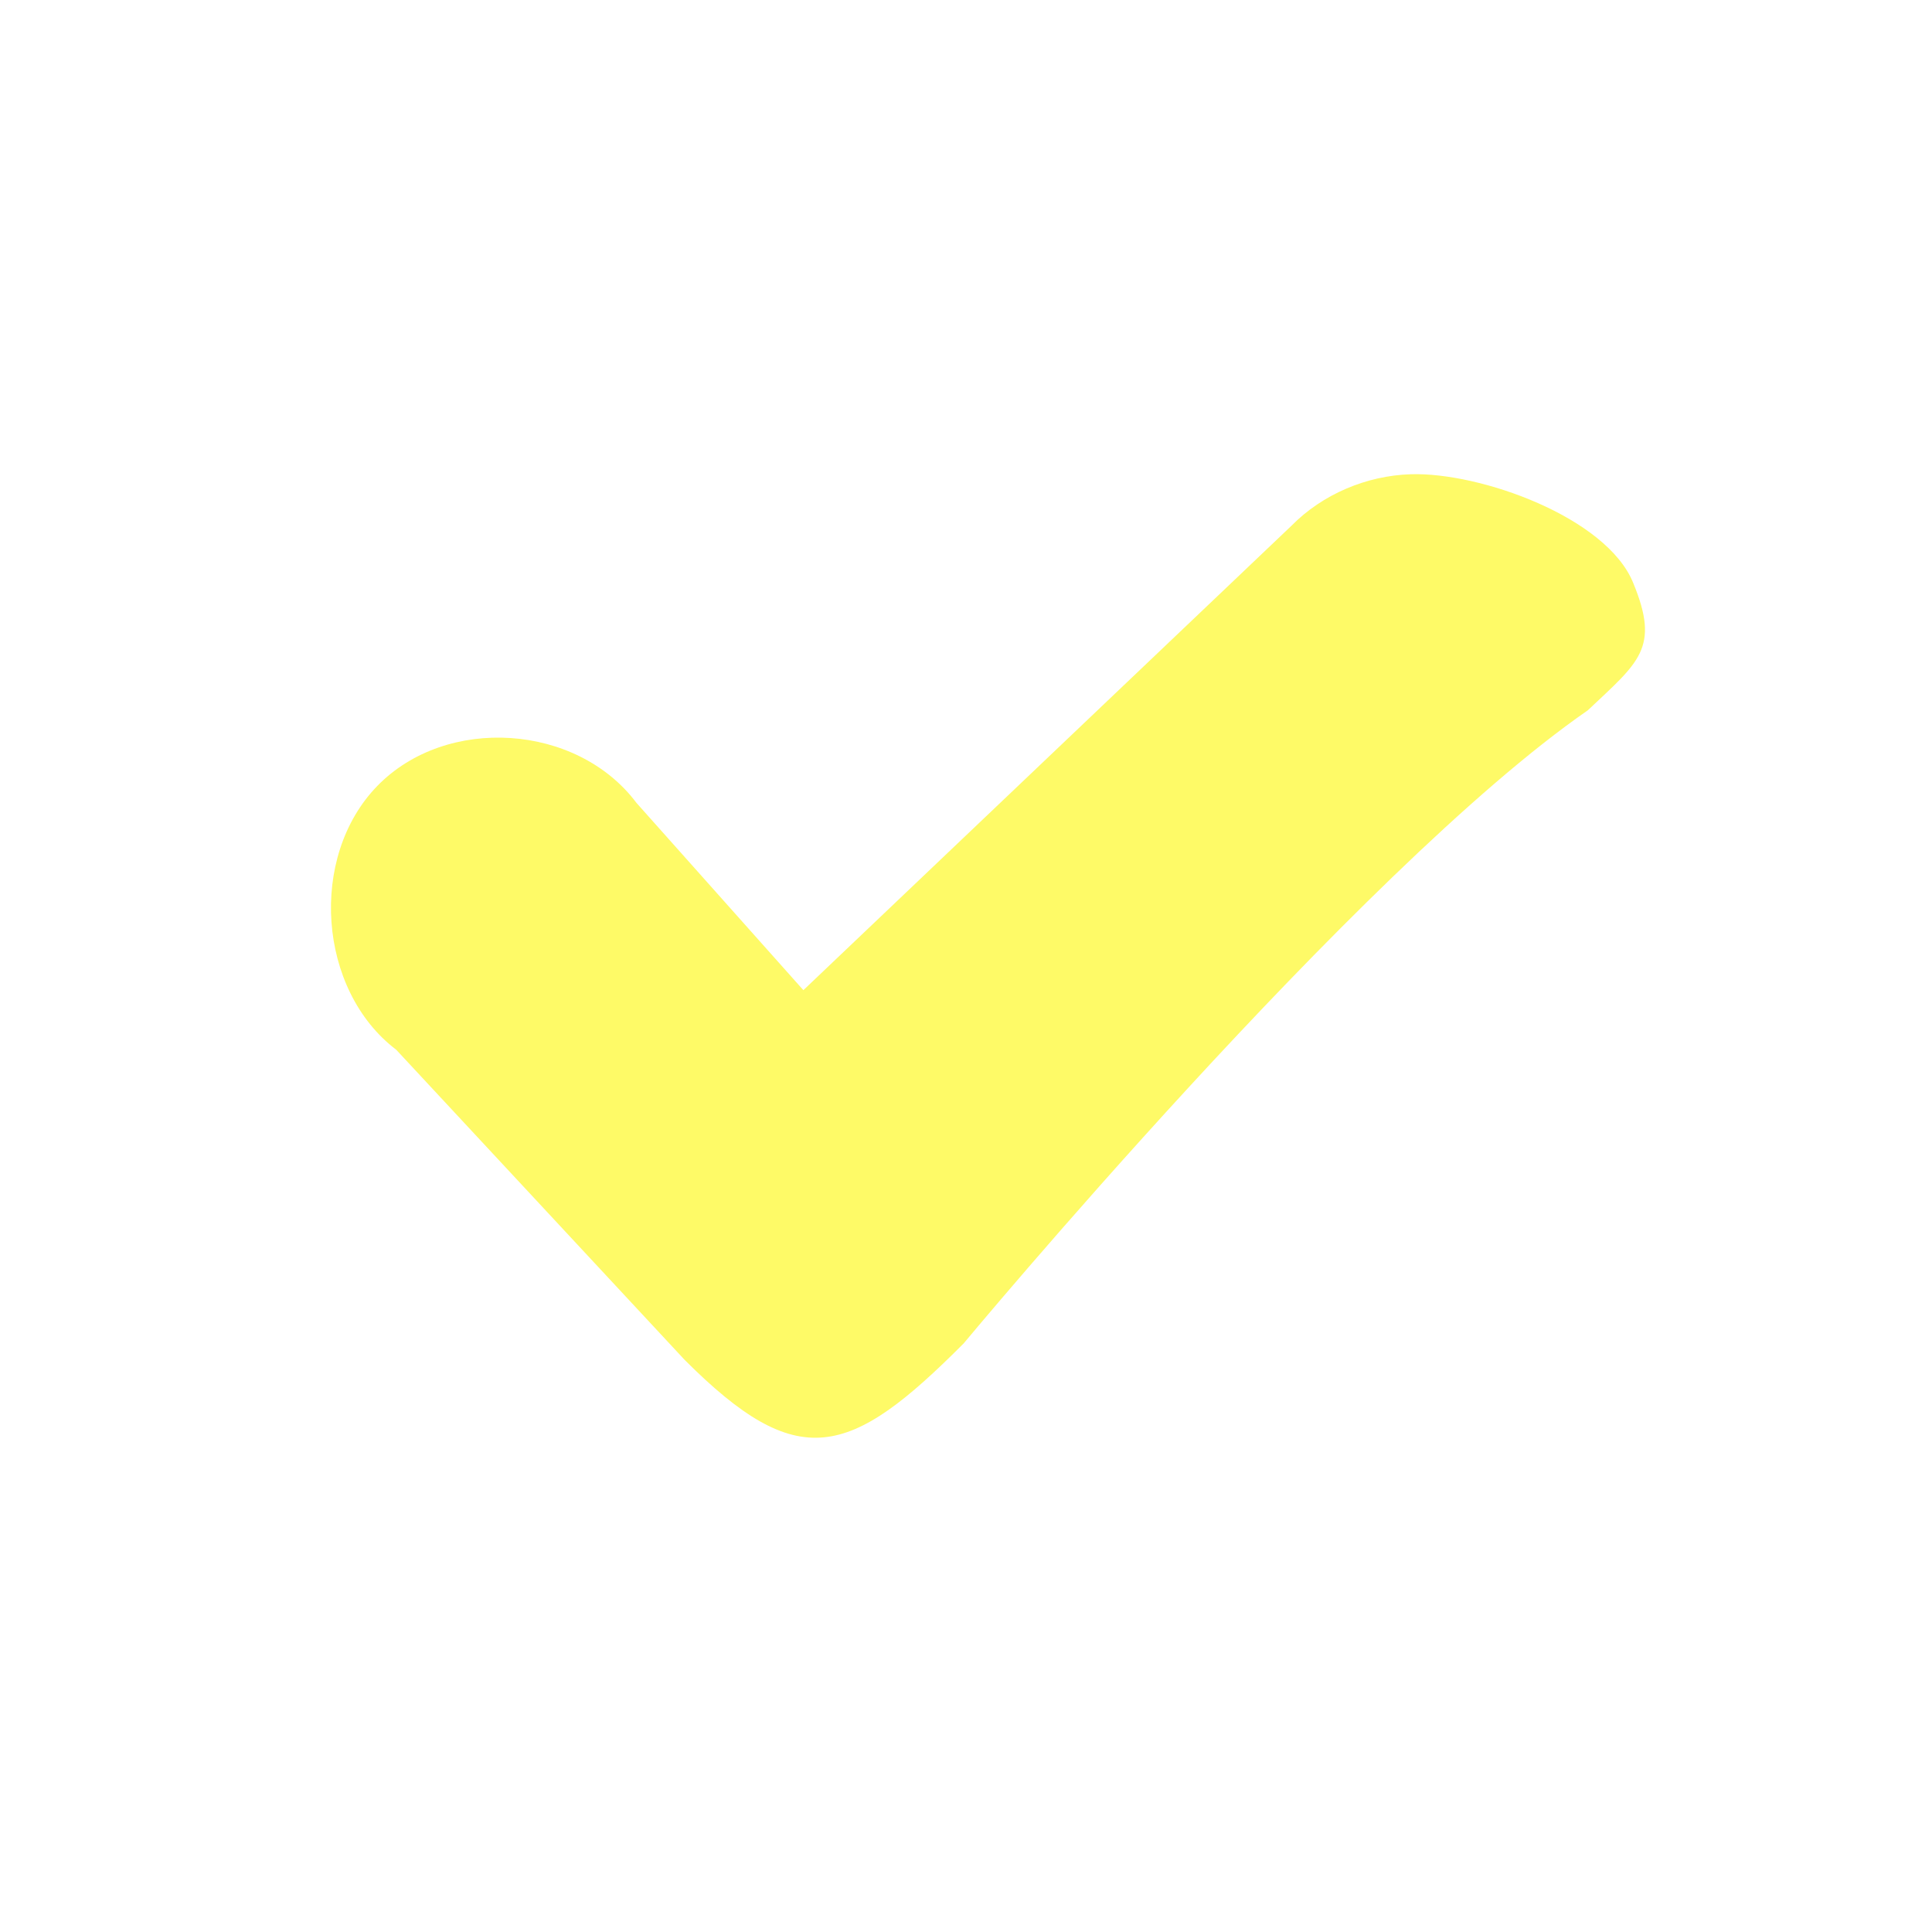
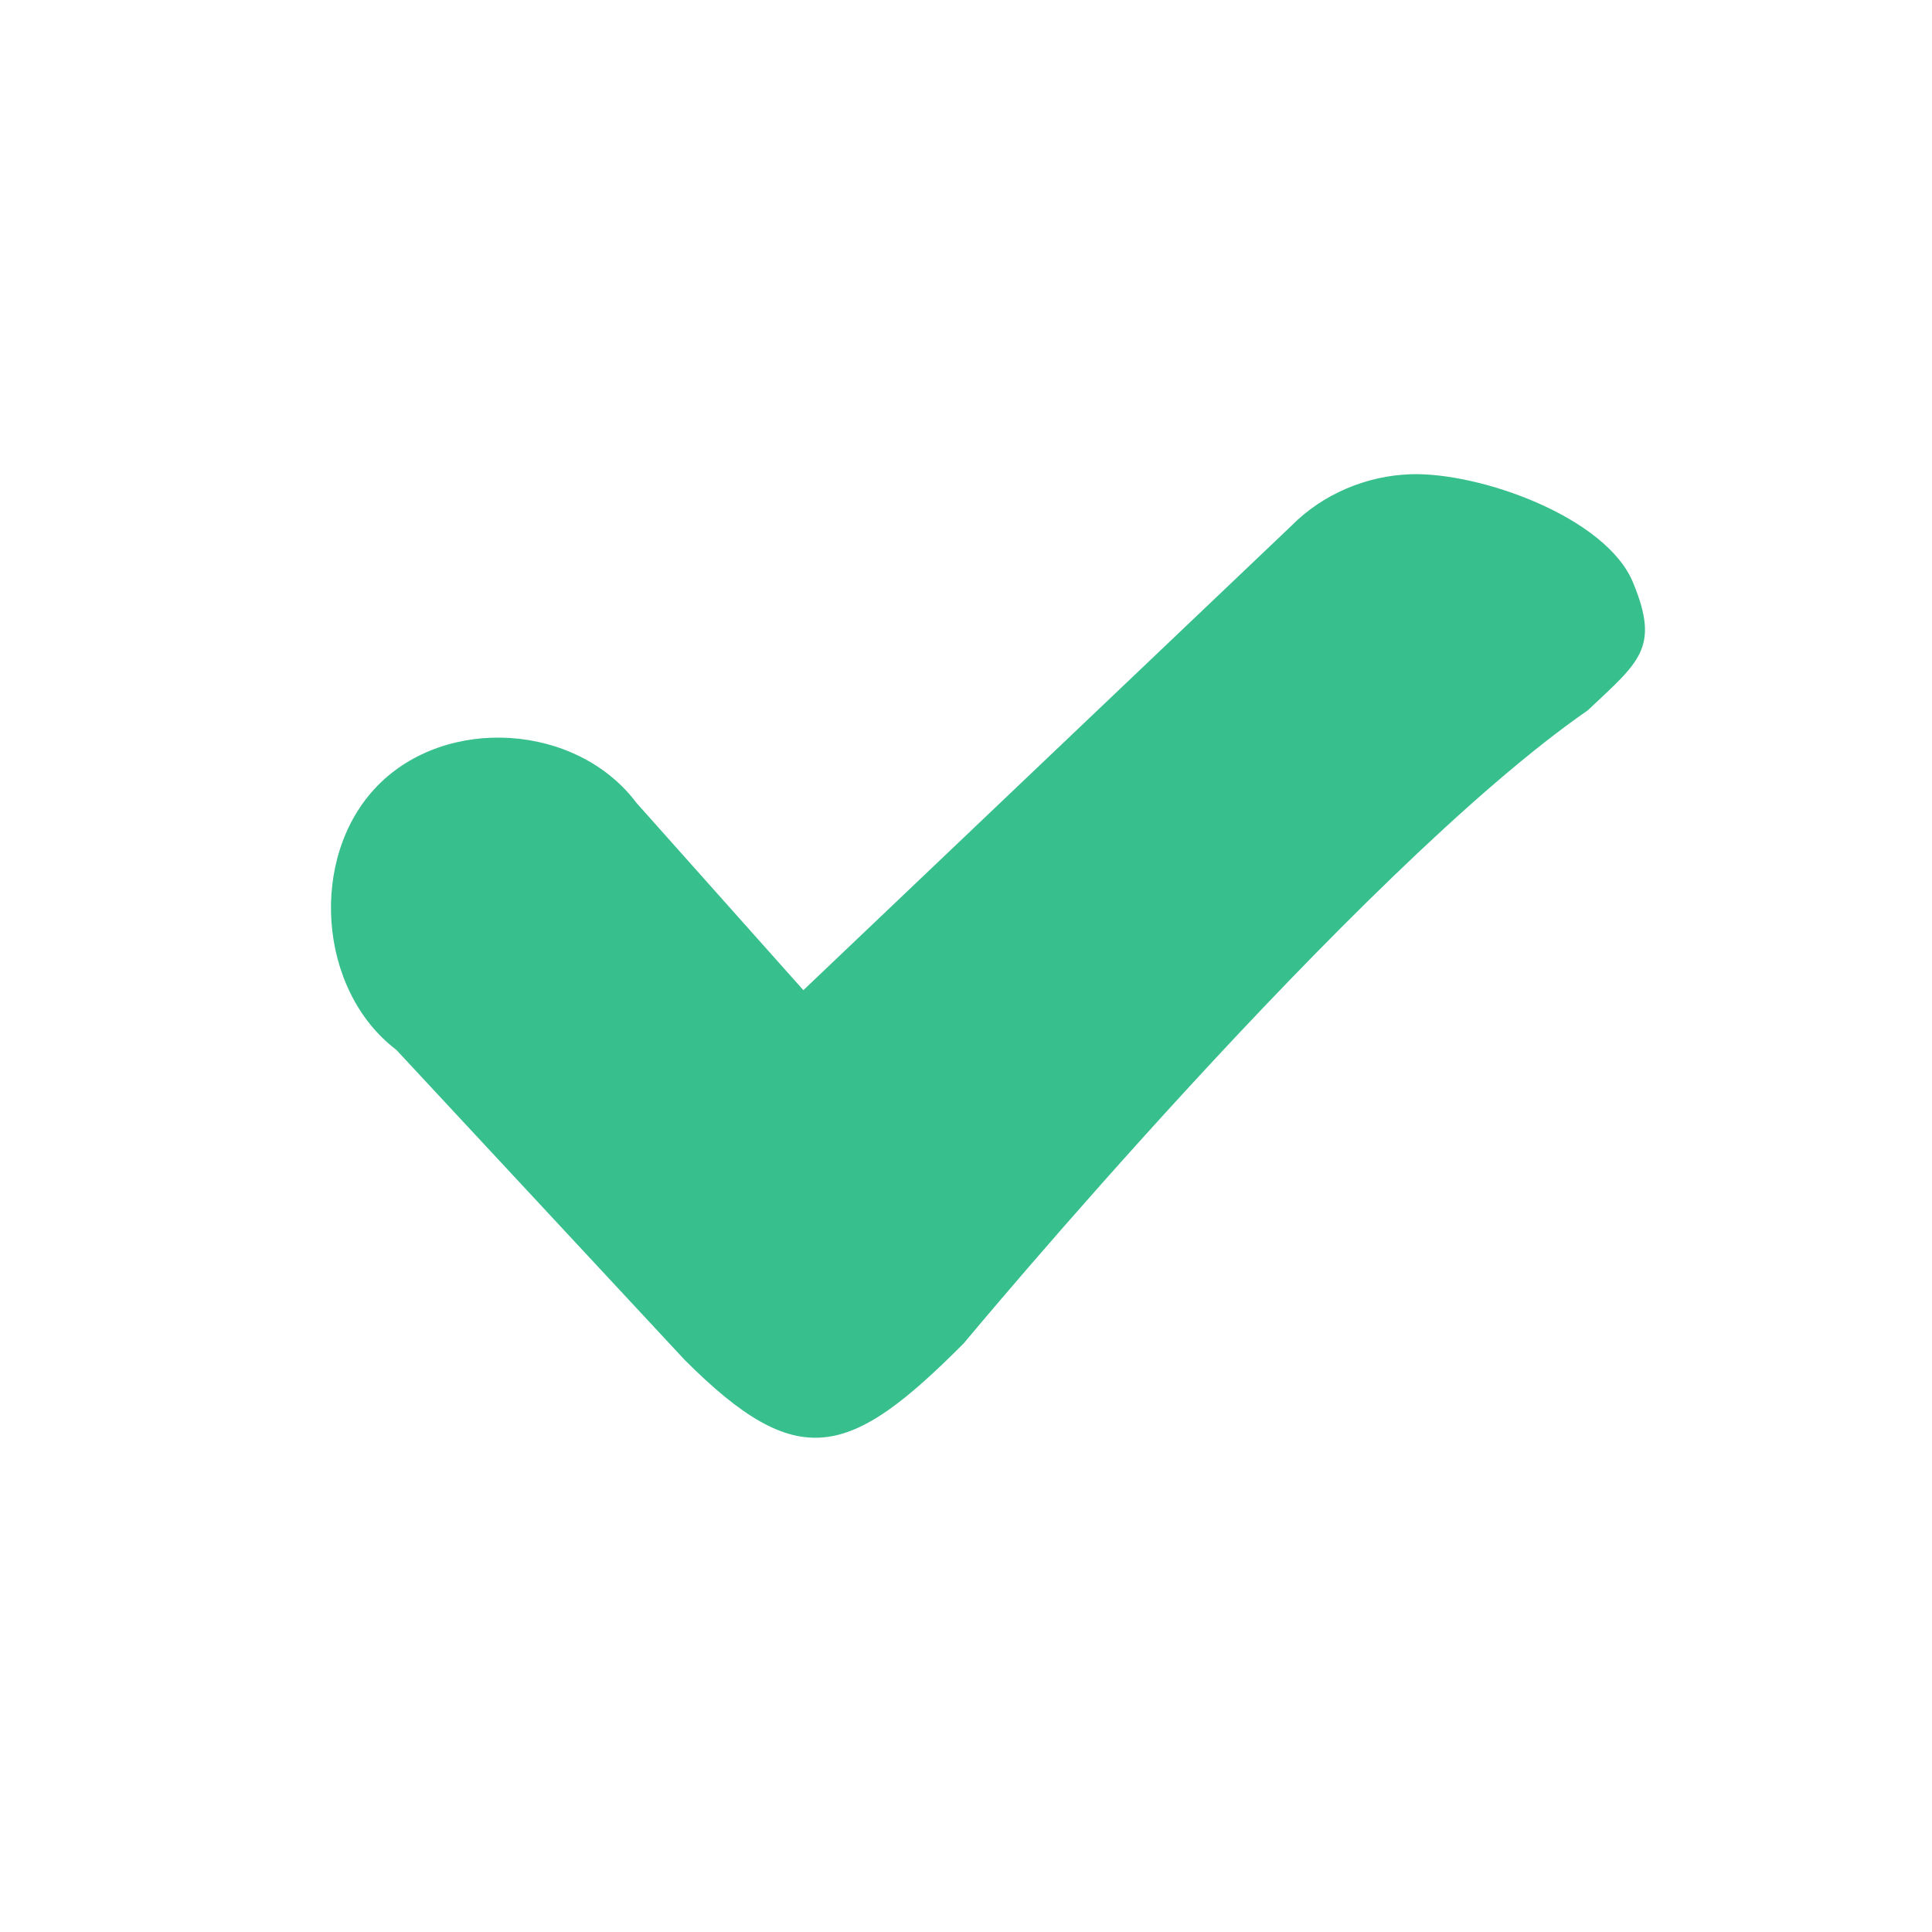
<svg xmlns="http://www.w3.org/2000/svg" width="133pt" height="133pt" viewBox="0 0 133 133" version="1.1">
  <g id="surface1">
-     <path style=" stroke:none;fill-rule:nonzero;fill:#fefa67;fill-opacity:1;" d="M 97.102 32.648 C 94.074 32.746 91.047 34.016 88.898 36.199 L 55.305 68.164 L 43.816 55.273 C 39.715 49.805 30.73 49.219 25.977 54.102 C 21.223 58.984 21.875 68.164 27.277 72.266 L 47.137 93.621 C 54.949 101.434 58.465 100.391 66.34 92.48 C 66.34 92.48 93.426 59.895 109.309 48.895 C 112.824 45.574 114.289 44.629 112.434 40.137 C 110.613 35.613 101.887 32.488 97.102 32.648 Z M 97.102 32.648 " />
+     <path style=" stroke:none;fill-rule:nonzero;fill:#37bf8d;fill-opacity:1;" d="M 97.102 32.648 C 94.074 32.746 91.047 34.016 88.898 36.199 L 55.305 68.164 L 43.816 55.273 C 39.715 49.805 30.73 49.219 25.977 54.102 C 21.223 58.984 21.875 68.164 27.277 72.266 L 47.137 93.621 C 54.949 101.434 58.465 100.391 66.34 92.48 C 66.34 92.48 93.426 59.895 109.309 48.895 C 112.824 45.574 114.289 44.629 112.434 40.137 C 110.613 35.613 101.887 32.488 97.102 32.648 Z M 97.102 32.648 " />
  </g>
</svg>
